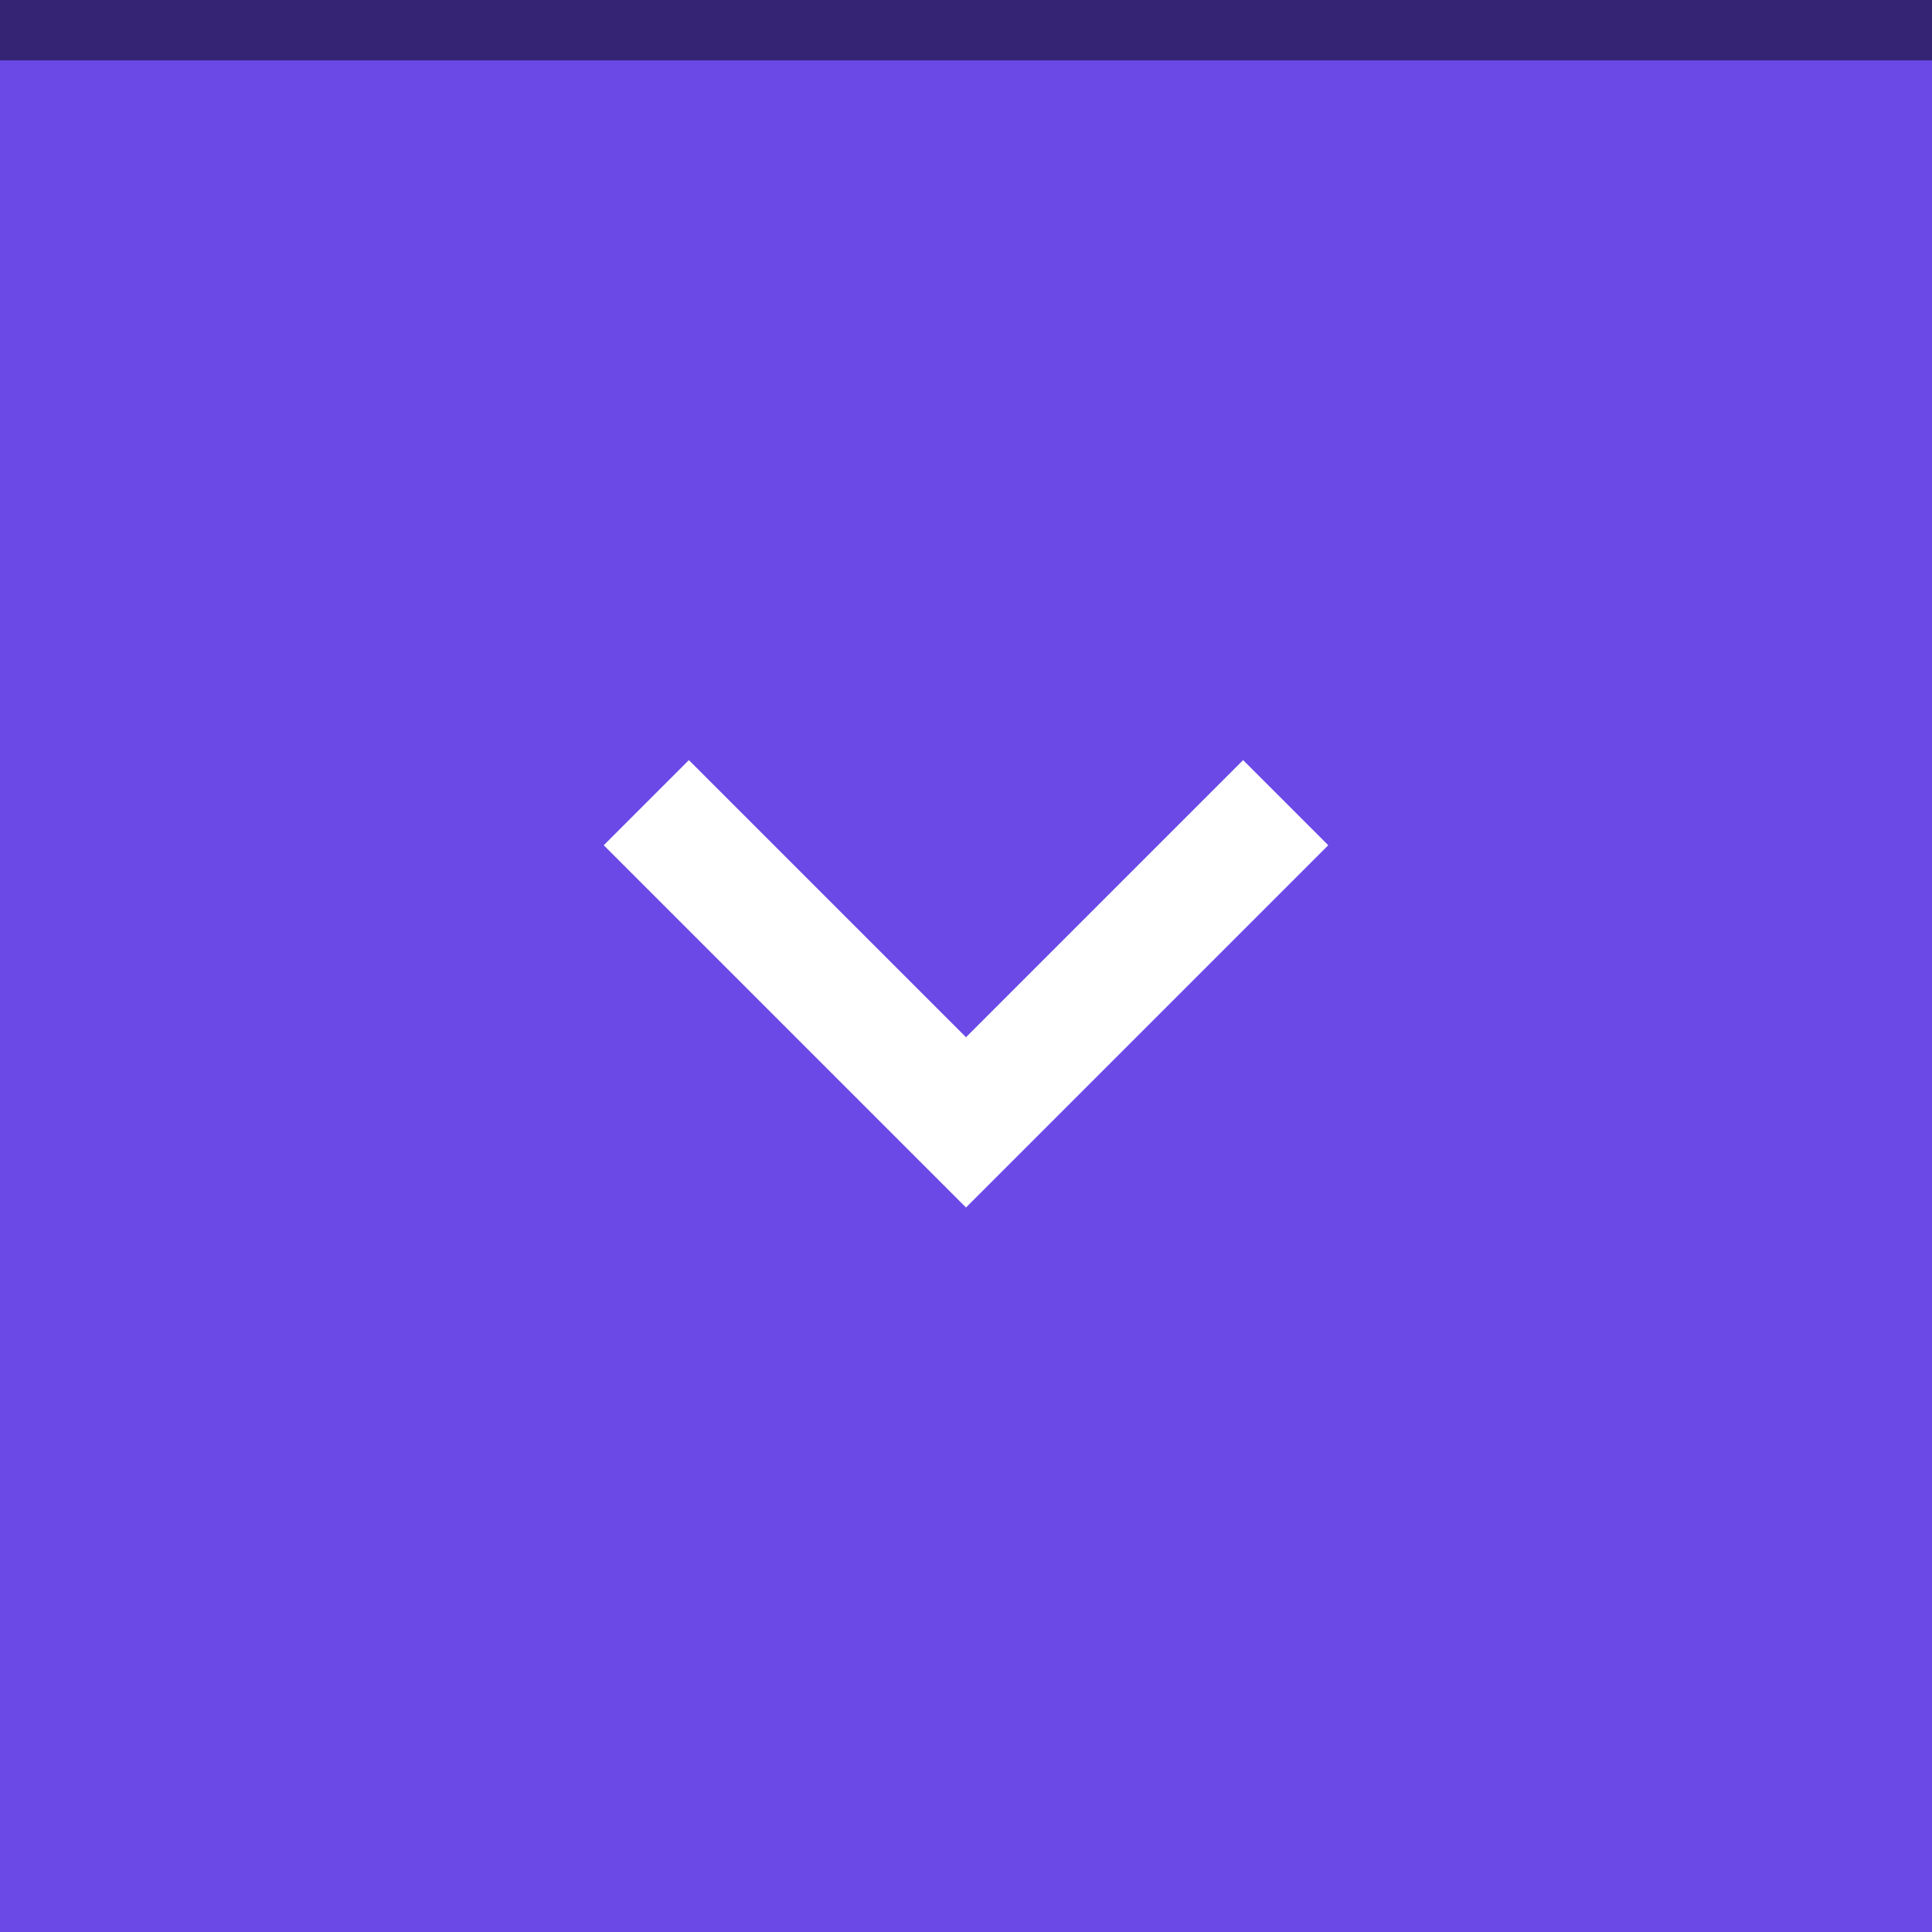
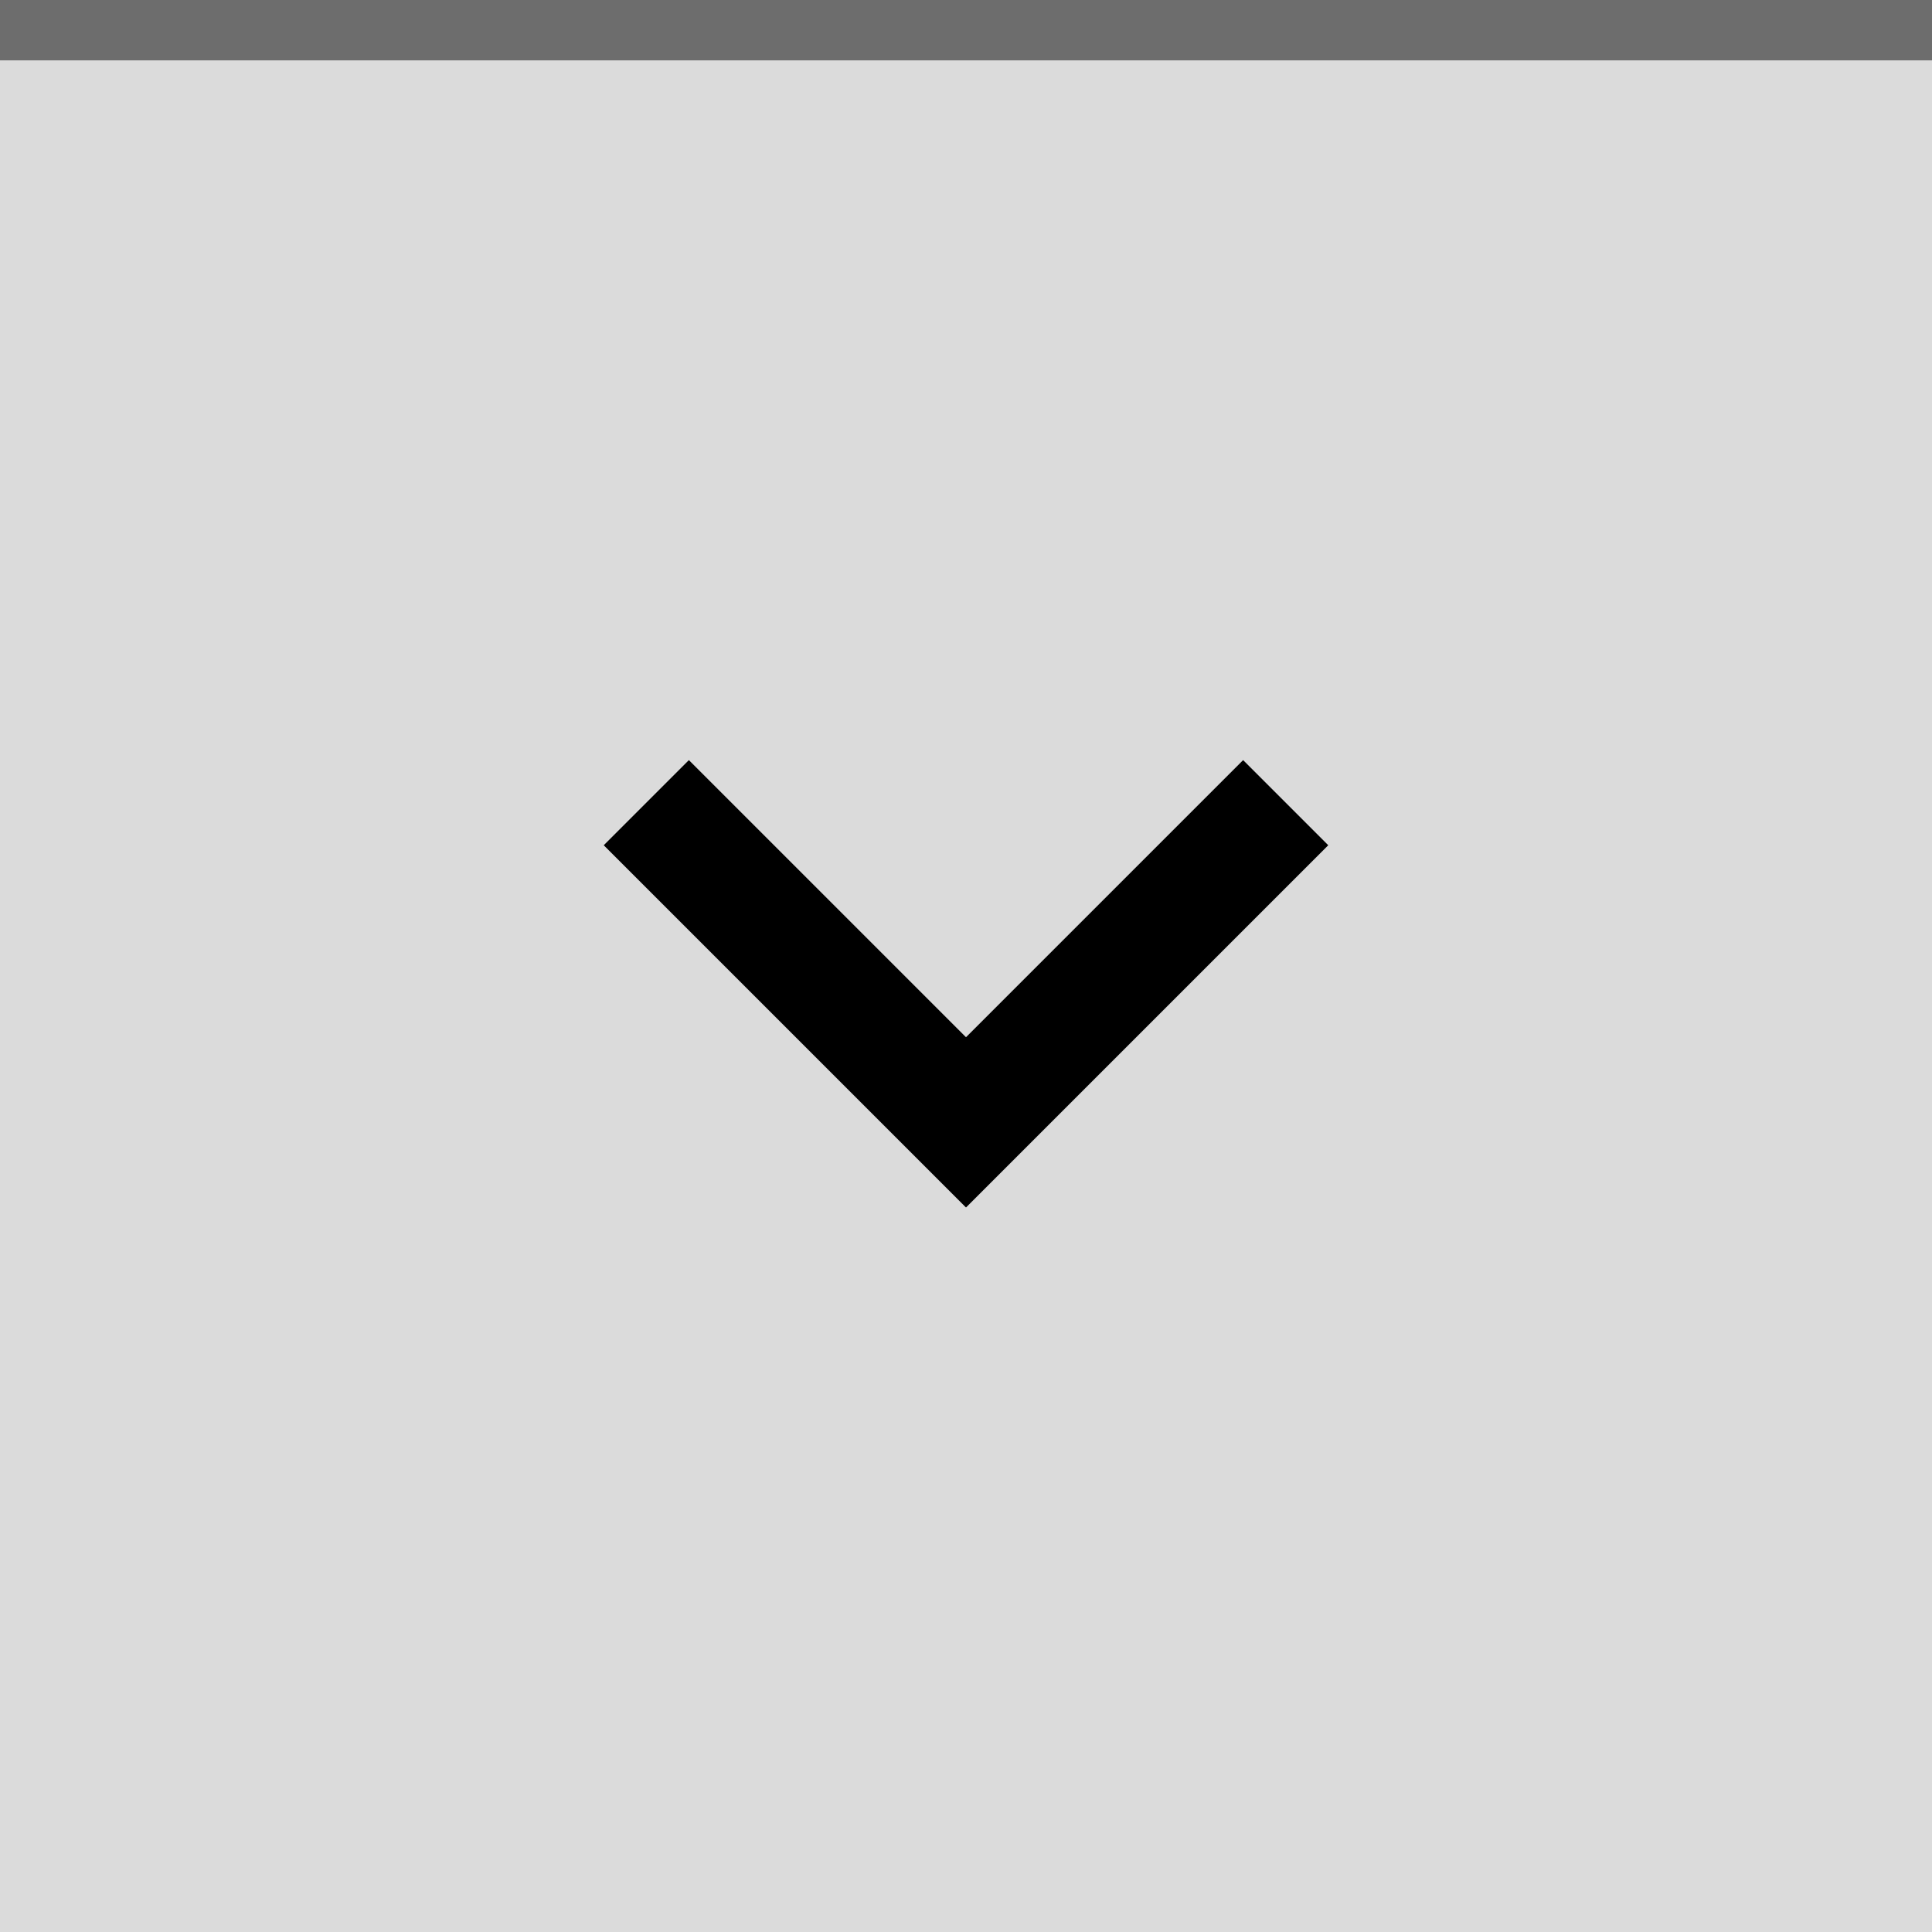
<svg xmlns="http://www.w3.org/2000/svg" width="32" height="32" viewBox="0 0 32 32" version="1.1" id="svg102">
  <defs id="defs106" />
-   <rect width="32" height="32" fill="#D6D6D6" id="rect92" style="fill:#6b49e6;fill-opacity:1" />
-   <g style="opacity:1;fill:#ffffff;fill-opacity:1" fill="#000000" opacity="0.38" id="g100">
-     <circle cx="16" cy="16" r="12" opacity="0" id="circle96" style="fill:#ffffff;fill-opacity:1" />
-     <path d="m22 14-1.41-1.41-4.59 4.59-4.59-4.59-1.41 1.41l6 6z" id="path98" style="fill:#ffffff;fill-opacity:1" />
+   <rect width="32" height="32" fill="#D6D6D6" id="rect92" style="fill:#dbdbdb;fill-opacity:1" />
+   <g style="opacity:1;fill:#000000;fill-opacity:1" fill="#000000" opacity="0.38" id="g100">
+     <circle cx="16" cy="16" r="12" opacity="0" id="circle96" style="fill:#000000;fill-opacity:1" />
+     <path d="m22 14-1.41-1.41-4.59 4.59-4.59-4.59-1.41 1.41l6 6z" id="path98" style="fill:#000000;fill-opacity:1" />
  </g>
  <rect width="32" height="1" fill="#FFFFFF" fill-opacity="0.4" id="rect166" style="opacity:0.5;fill:#000000;fill-opacity:1" x="0" y="0" />
</svg>
